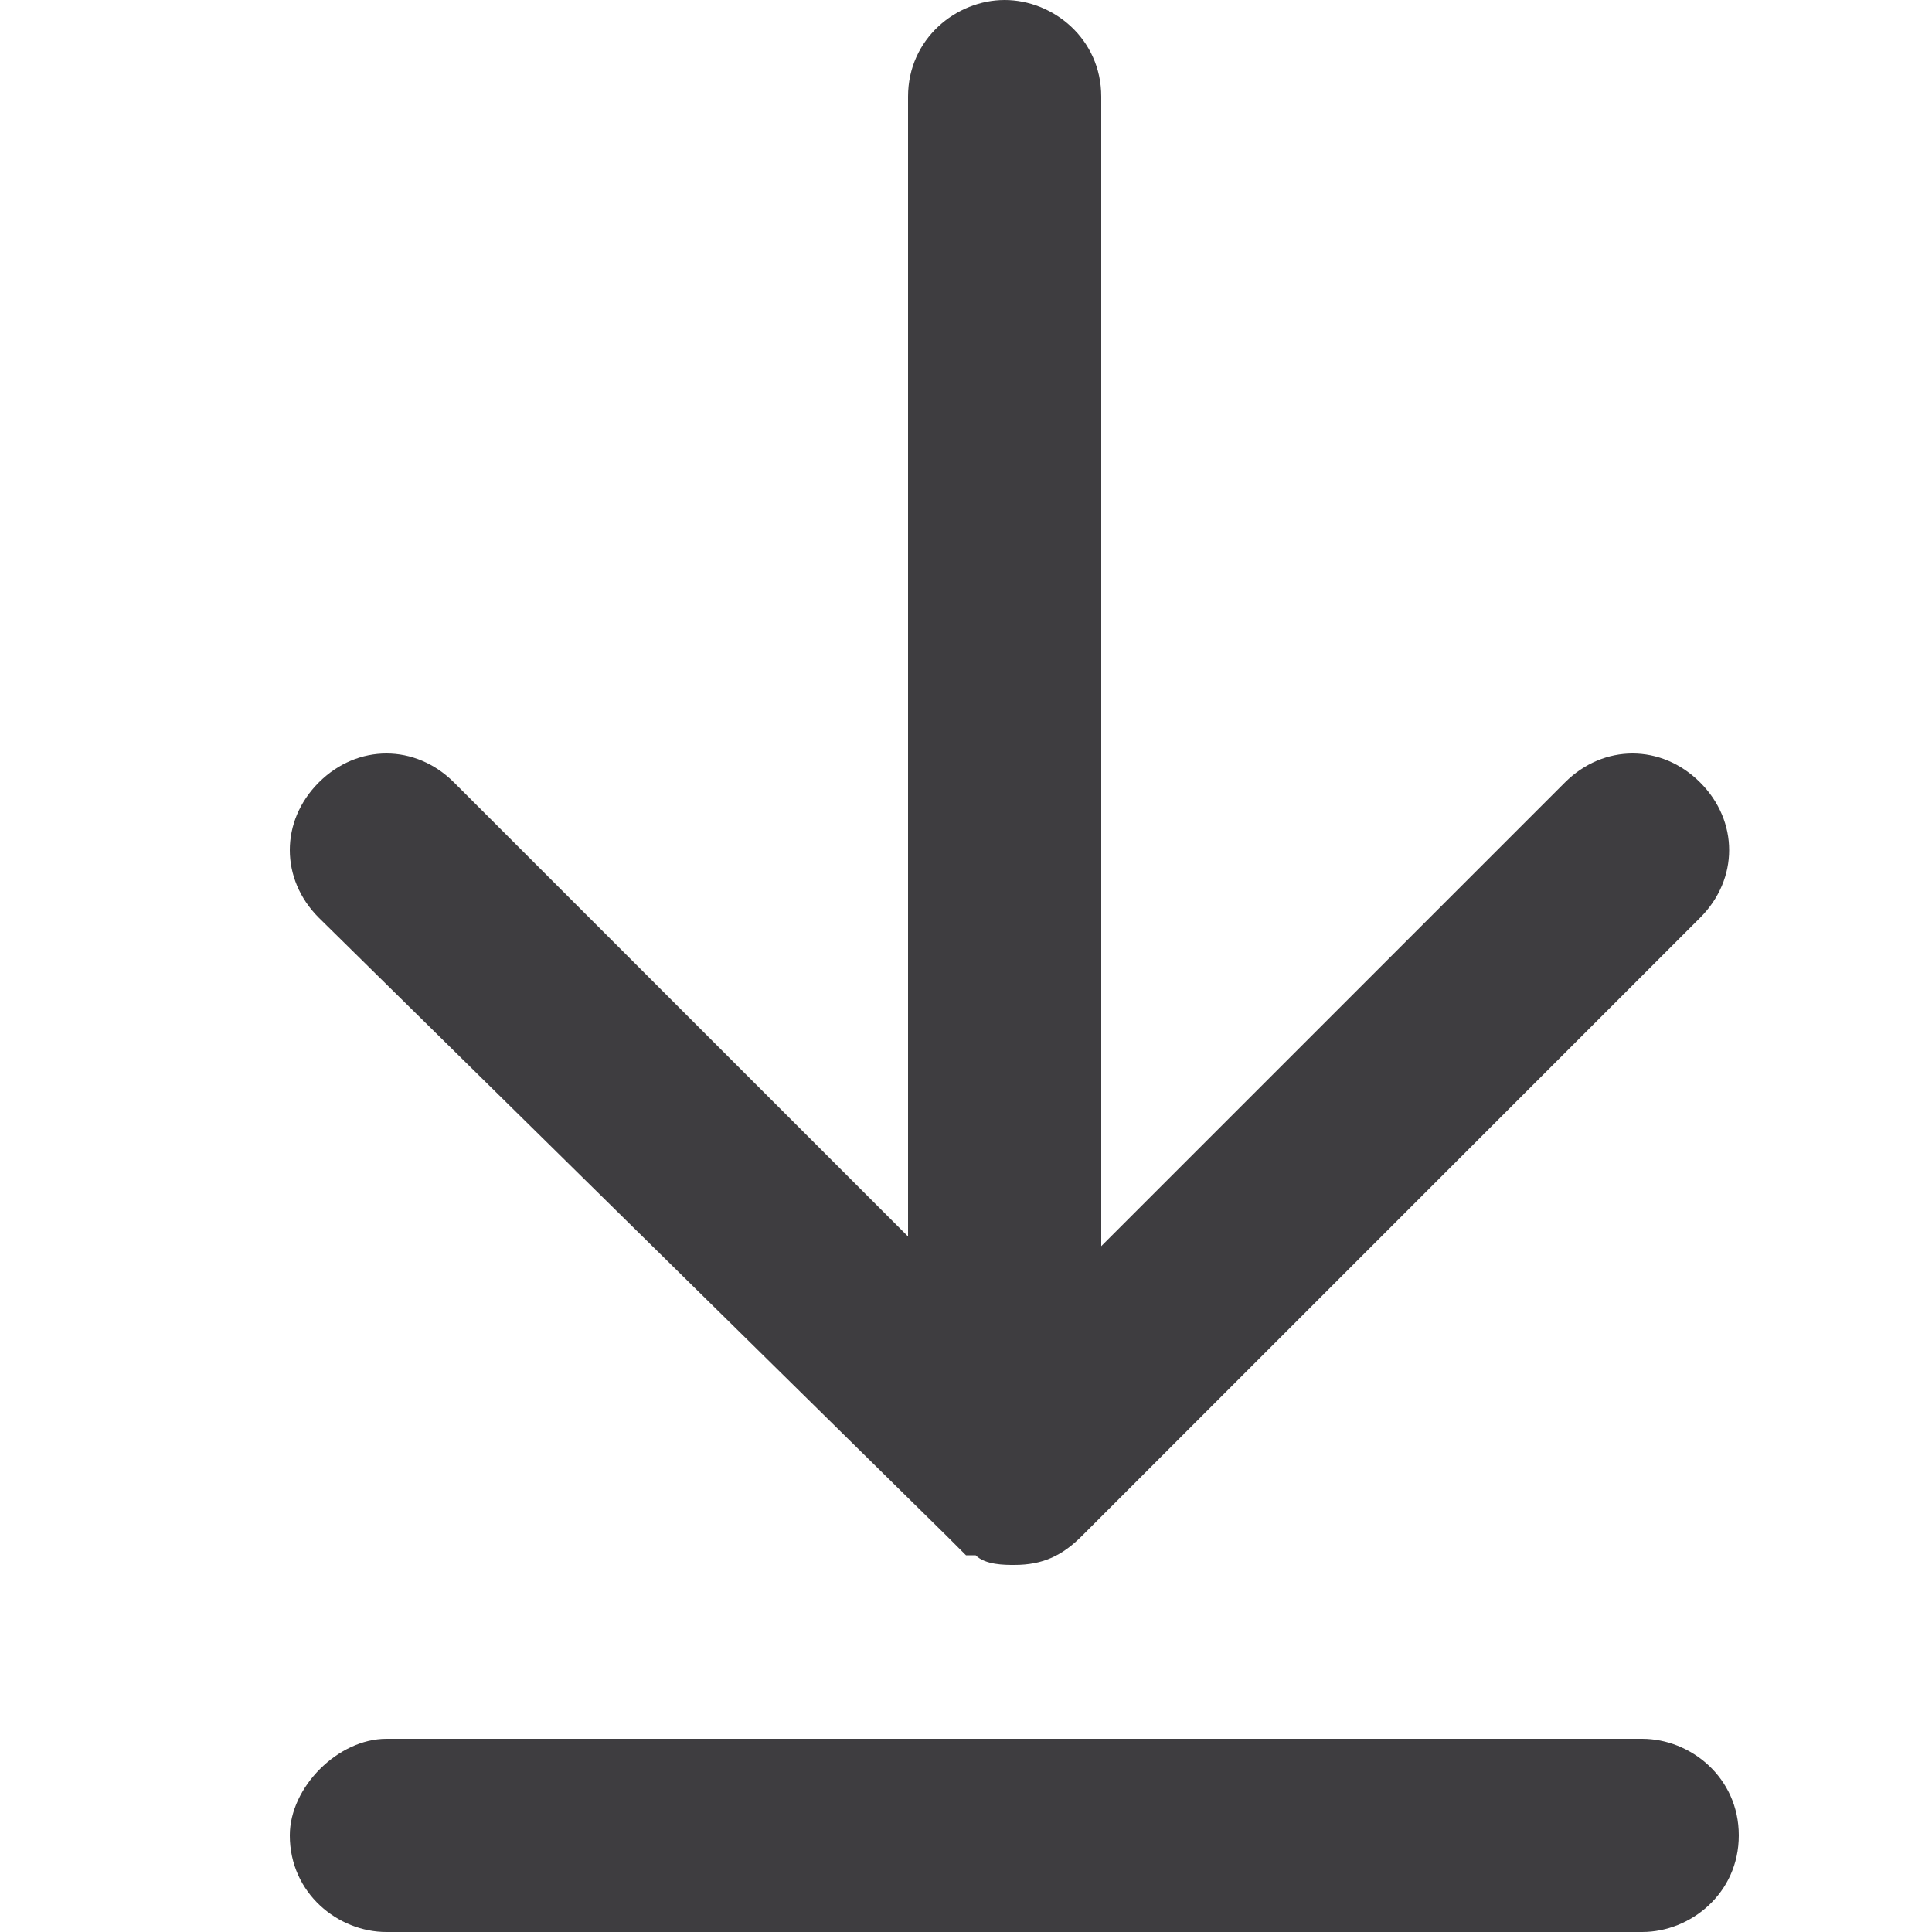
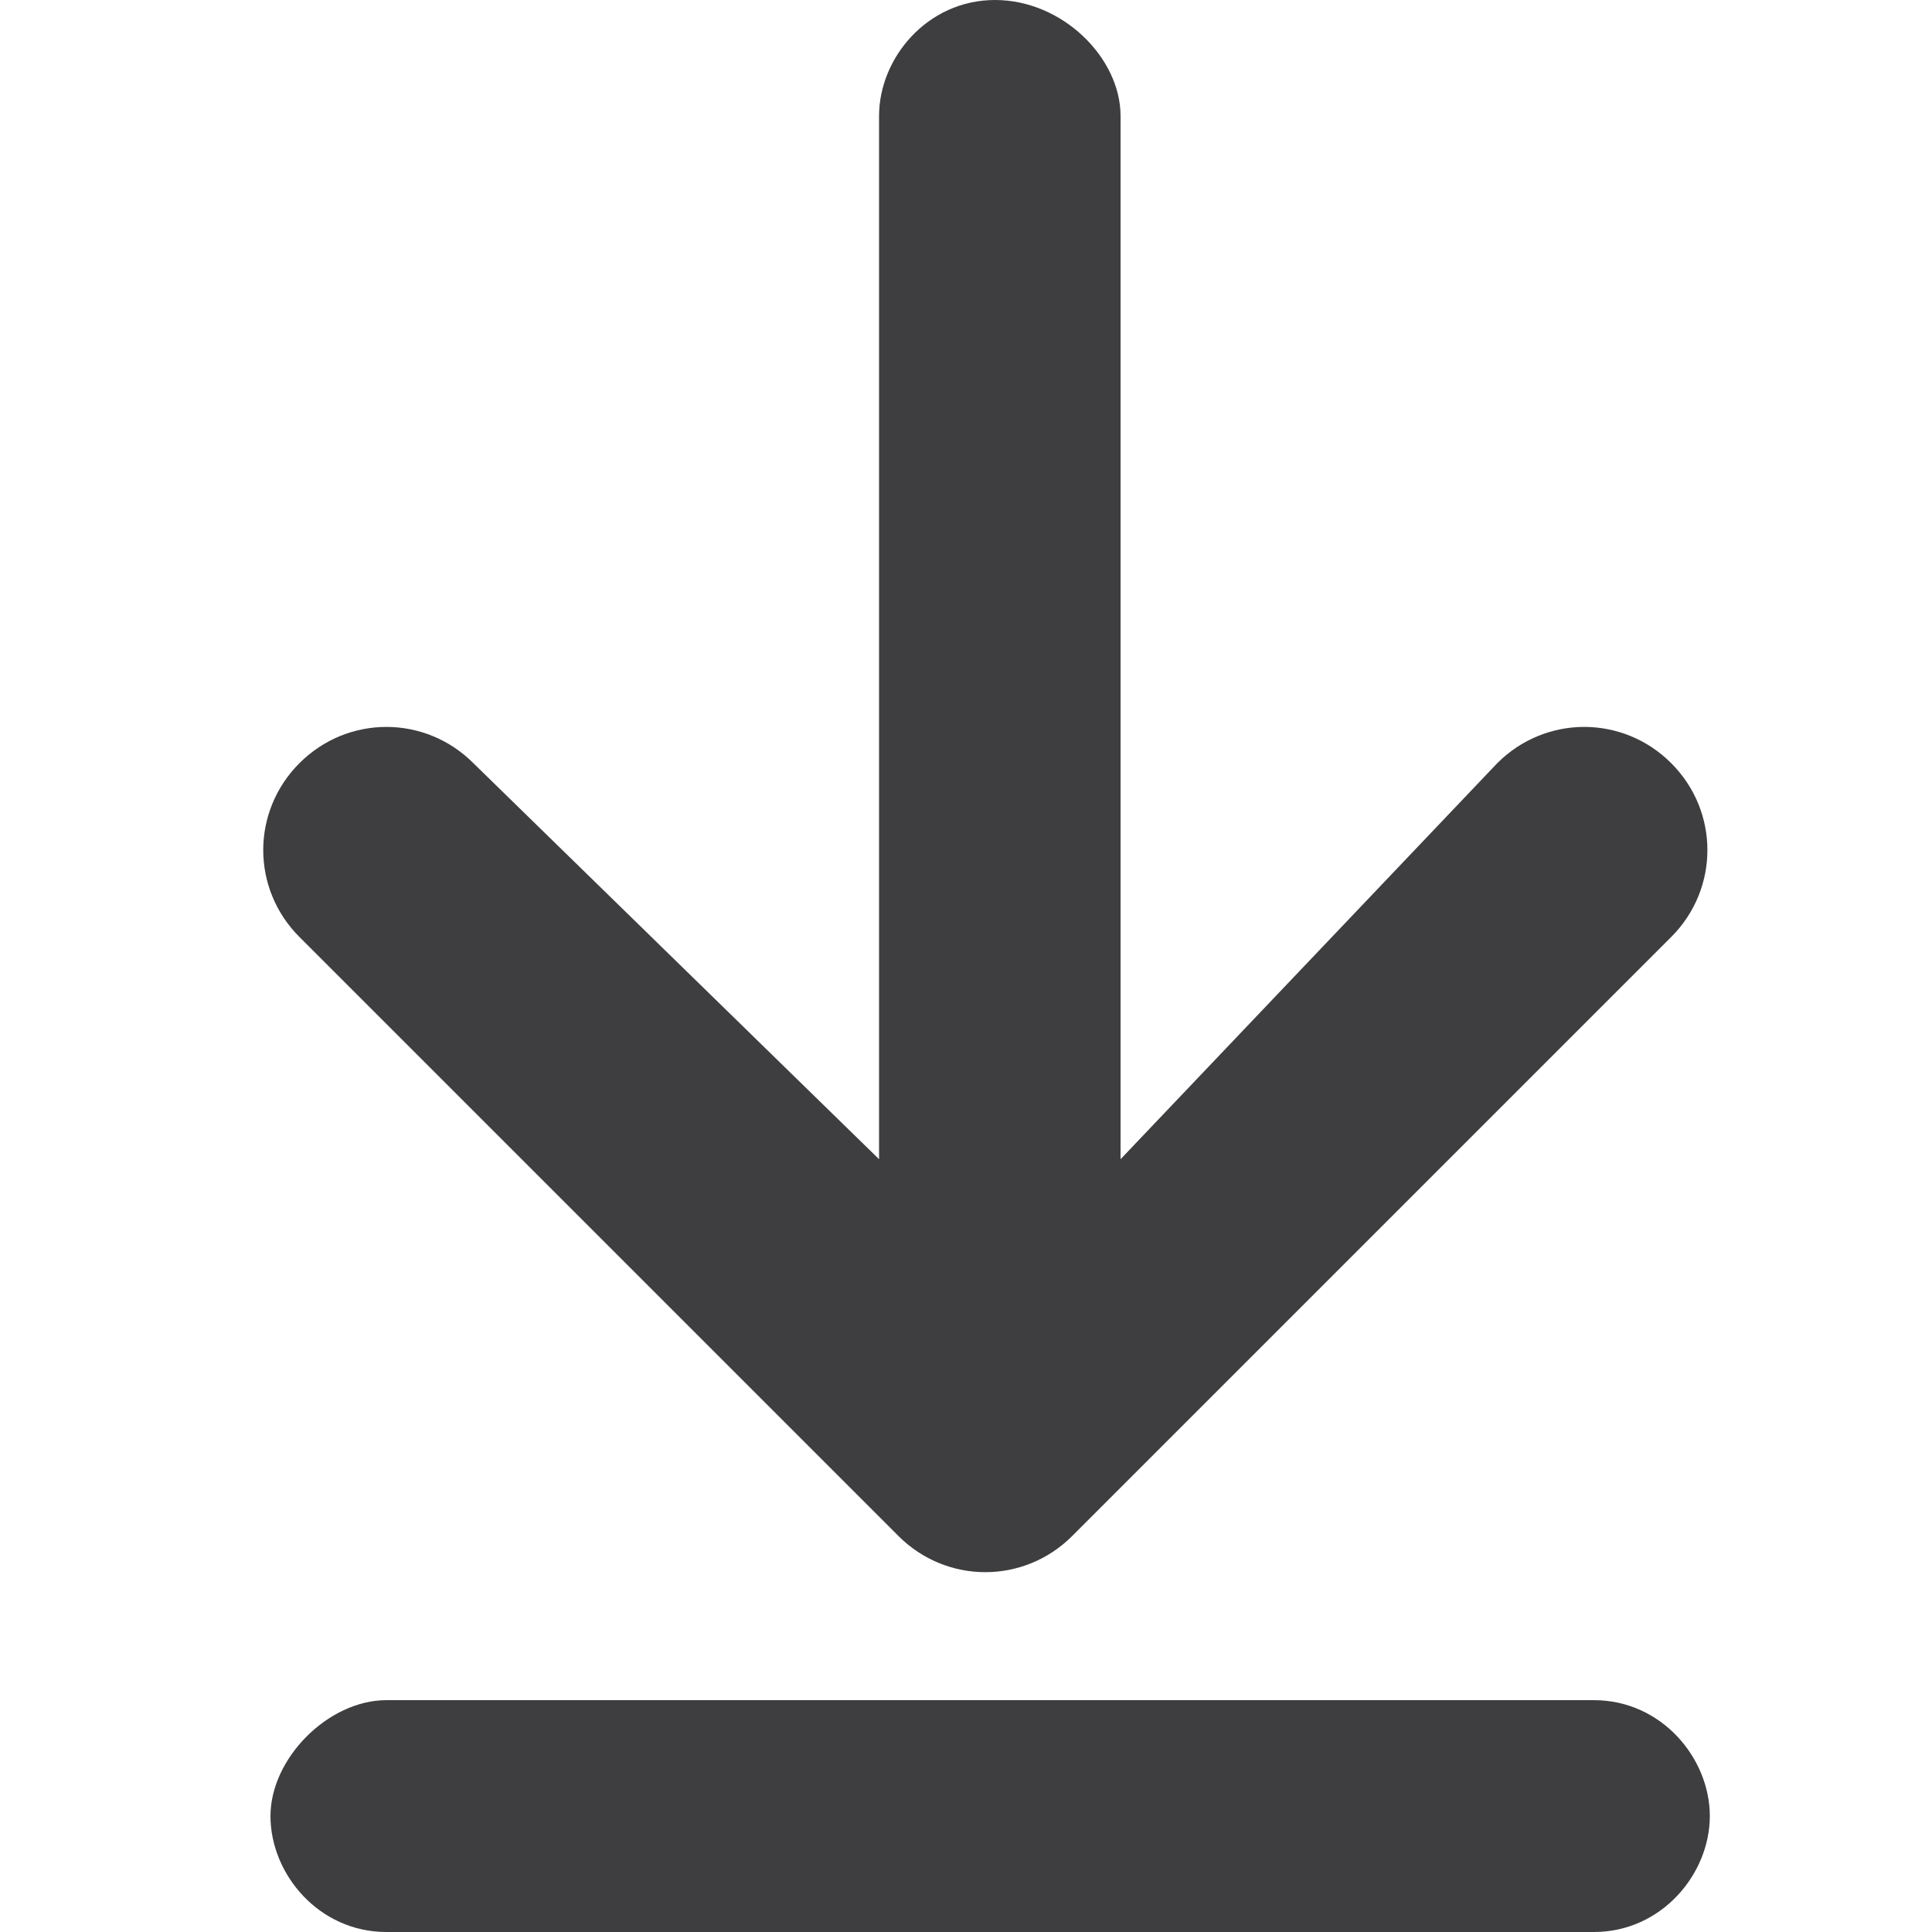
- <svg xmlns="http://www.w3.org/2000/svg" id="Layer_1" viewBox="0 0 20 20">
-   <style>.st0{fill:#3e3d40}</style>
-   <path id="Fill-1" class="st0" d="M17 18H4c-.5 0-1 .5-1 1 0 .6.5 1 1 1h13c.5 0 1-.4 1-1s-.5-1-1-1" />
-   <path id="Fill-3" class="st0" d="M9.8 15.9l.2.2h.1c.1.1.3.1.4.1.3 0 .5-.1.7-.3l6.4-6.4c.4-.4.4-1 0-1.4-.4-.4-1-.4-1.4 0l-4.8 4.8V1c0-.6-.5-1-1-1s-1 .4-1 1v11.8L4.7 8.1c-.4-.4-1-.4-1.4 0-.4.4-.4 1 0 1.4l6.5 6.4z" />
+ <svg xmlns="http://www.w3.org/2000/svg" viewBox="0 0 20 20">
+   <path d="M9.1 12L4.9 7.9c-.5-.5-1.3-.5-1.8 0s-.5 1.3 0 1.8l6.2 6.2c.5.5 1.3.5 1.8 0l6.2-6.2c.5-.5.5-1.3 0-1.8s-1.3-.5-1.8 0L11.6 12V1.2C11.6.6 11 0 10.3 0c-.7 0-1.2.6-1.2 1.2V12zM4 20c-.7 0-1.2-.6-1.2-1.2s.6-1.2 1.2-1.2h12.5c.7 0 1.2.6 1.2 1.2s-.5 1.2-1.2 1.2H4z" fill="#3e3d40" />
</svg>
